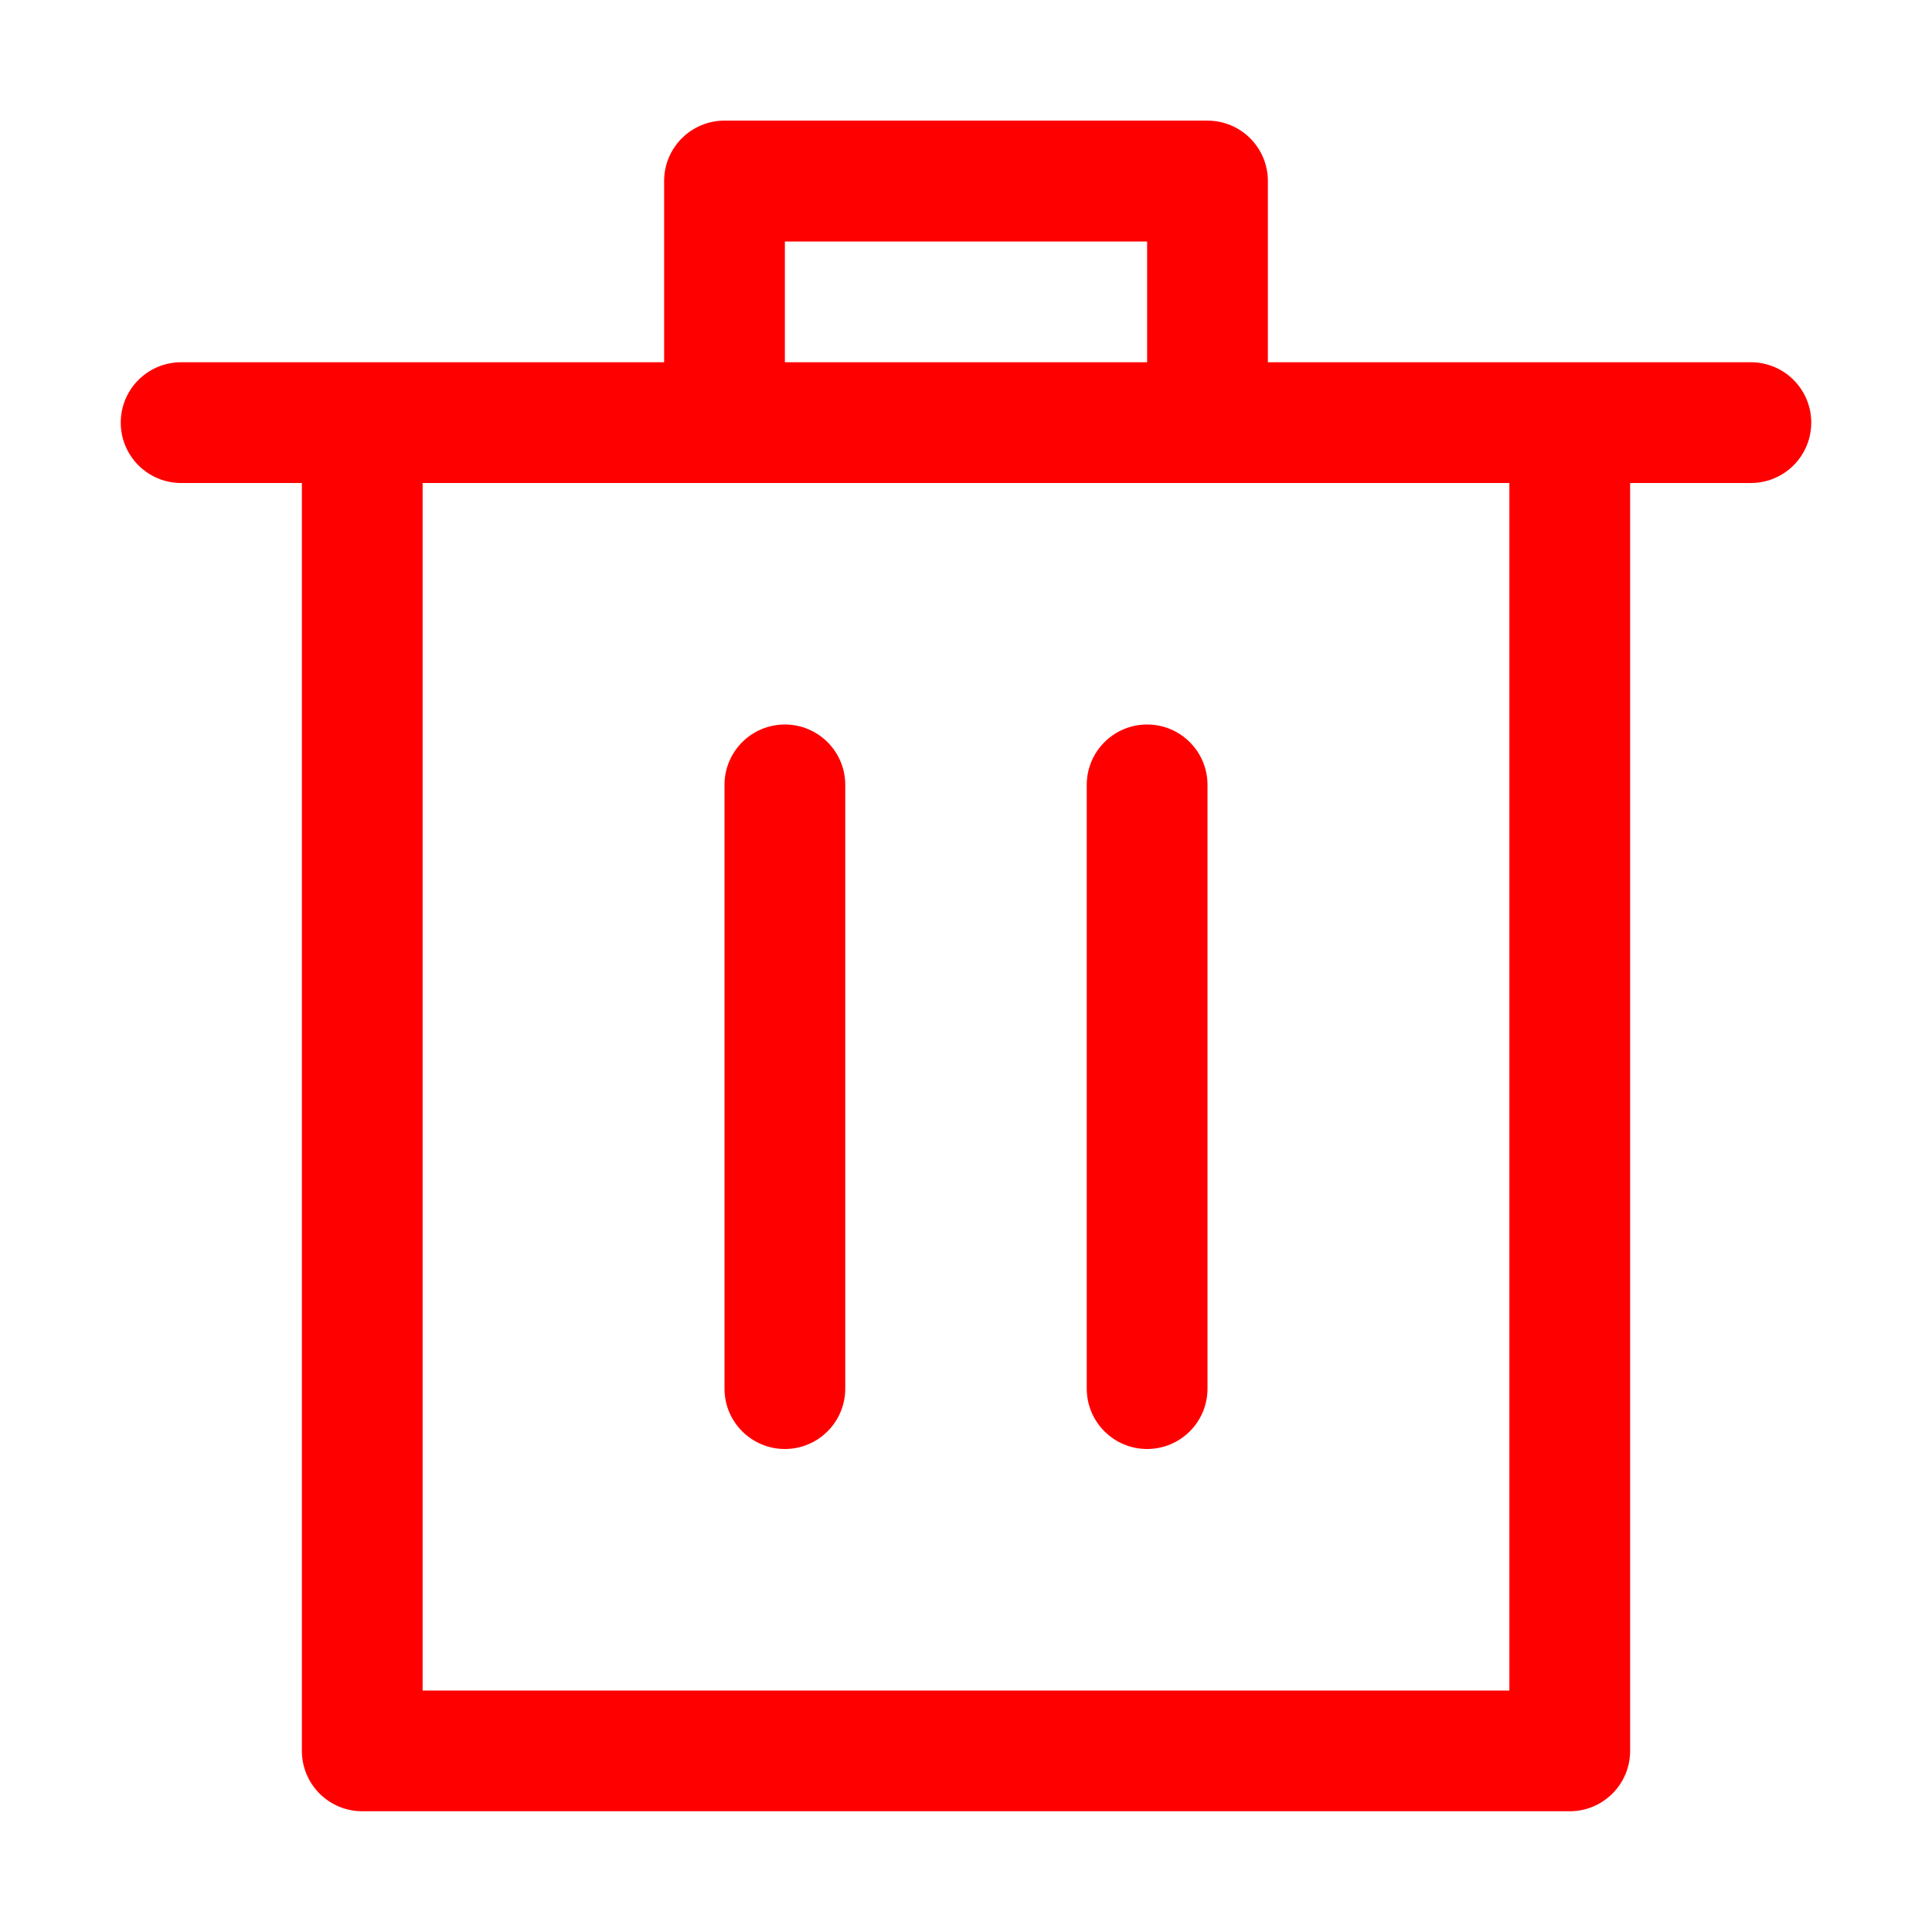
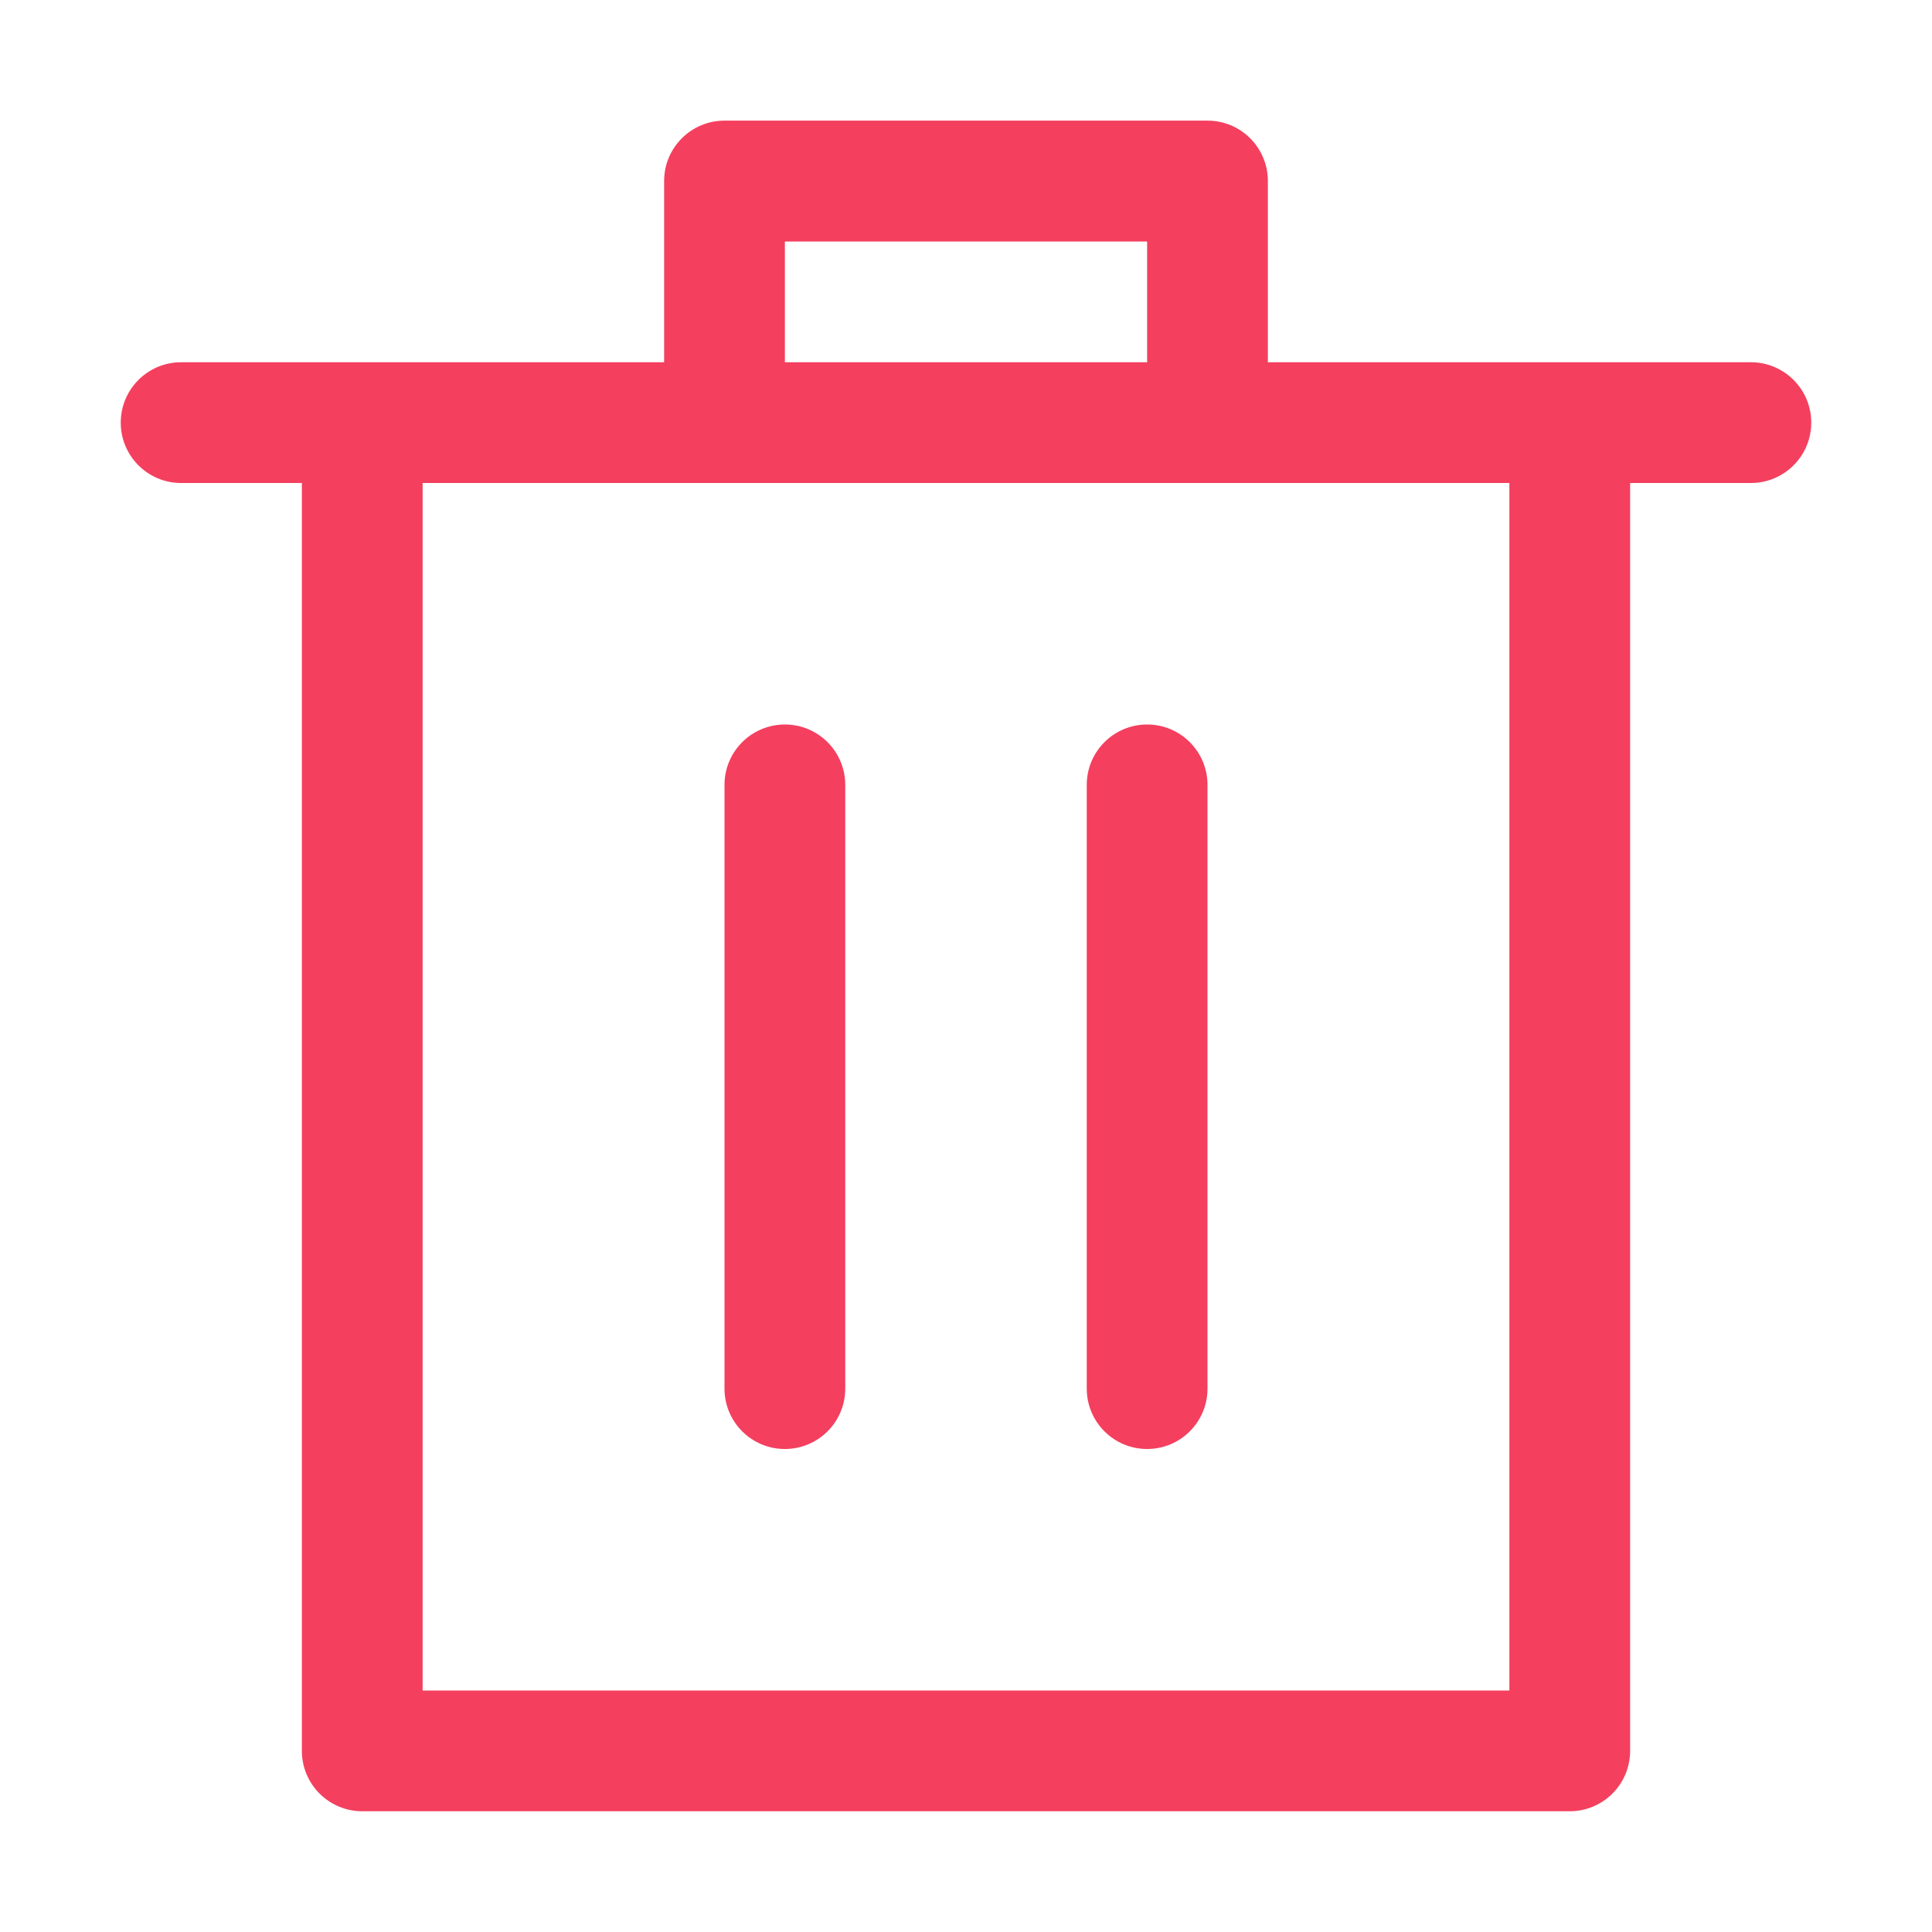
- <svg xmlns="http://www.w3.org/2000/svg" width="15" viewBox="0 0 1024 1024">
-   <path fill="#ff0000" d="M160 256H96a32 32 0 0 1 0-64h256V95.936a32 32 0 0 1 32-32h256a32 32 0 0 1 32 32V192h256a32 32 0 1 1 0 64h-64v672a32 32 0 0 1-32 32H192a32 32 0 0 1-32-32V256zm448-64v-64H416v64h192zM224 896h576V256H224v640zm192-128a32 32 0 0 1-32-32V416a32 32 0 0 1 64 0v320a32 32 0 0 1-32 32zm192 0a32 32 0 0 1-32-32V416a32 32 0 0 1 64 0v320a32 32 0 0 1-32 32z" />
+ <svg xmlns="http://www.w3.org/2000/svg" width="20" viewBox="0 0 1024 1024">
+   <path fill="#f43f5e" d="M160 256H96a32 32 0 0 1 0-64h256V95.936a32 32 0 0 1 32-32h256a32 32 0 0 1 32 32V192h256a32 32 0 1 1 0 64h-64v672a32 32 0 0 1-32 32H192a32 32 0 0 1-32-32V256zm448-64v-64H416v64h192zM224 896h576V256H224v640zm192-128a32 32 0 0 1-32-32V416a32 32 0 0 1 64 0v320a32 32 0 0 1-32 32zm192 0a32 32 0 0 1-32-32V416a32 32 0 0 1 64 0v320a32 32 0 0 1-32 32z" />
</svg>
